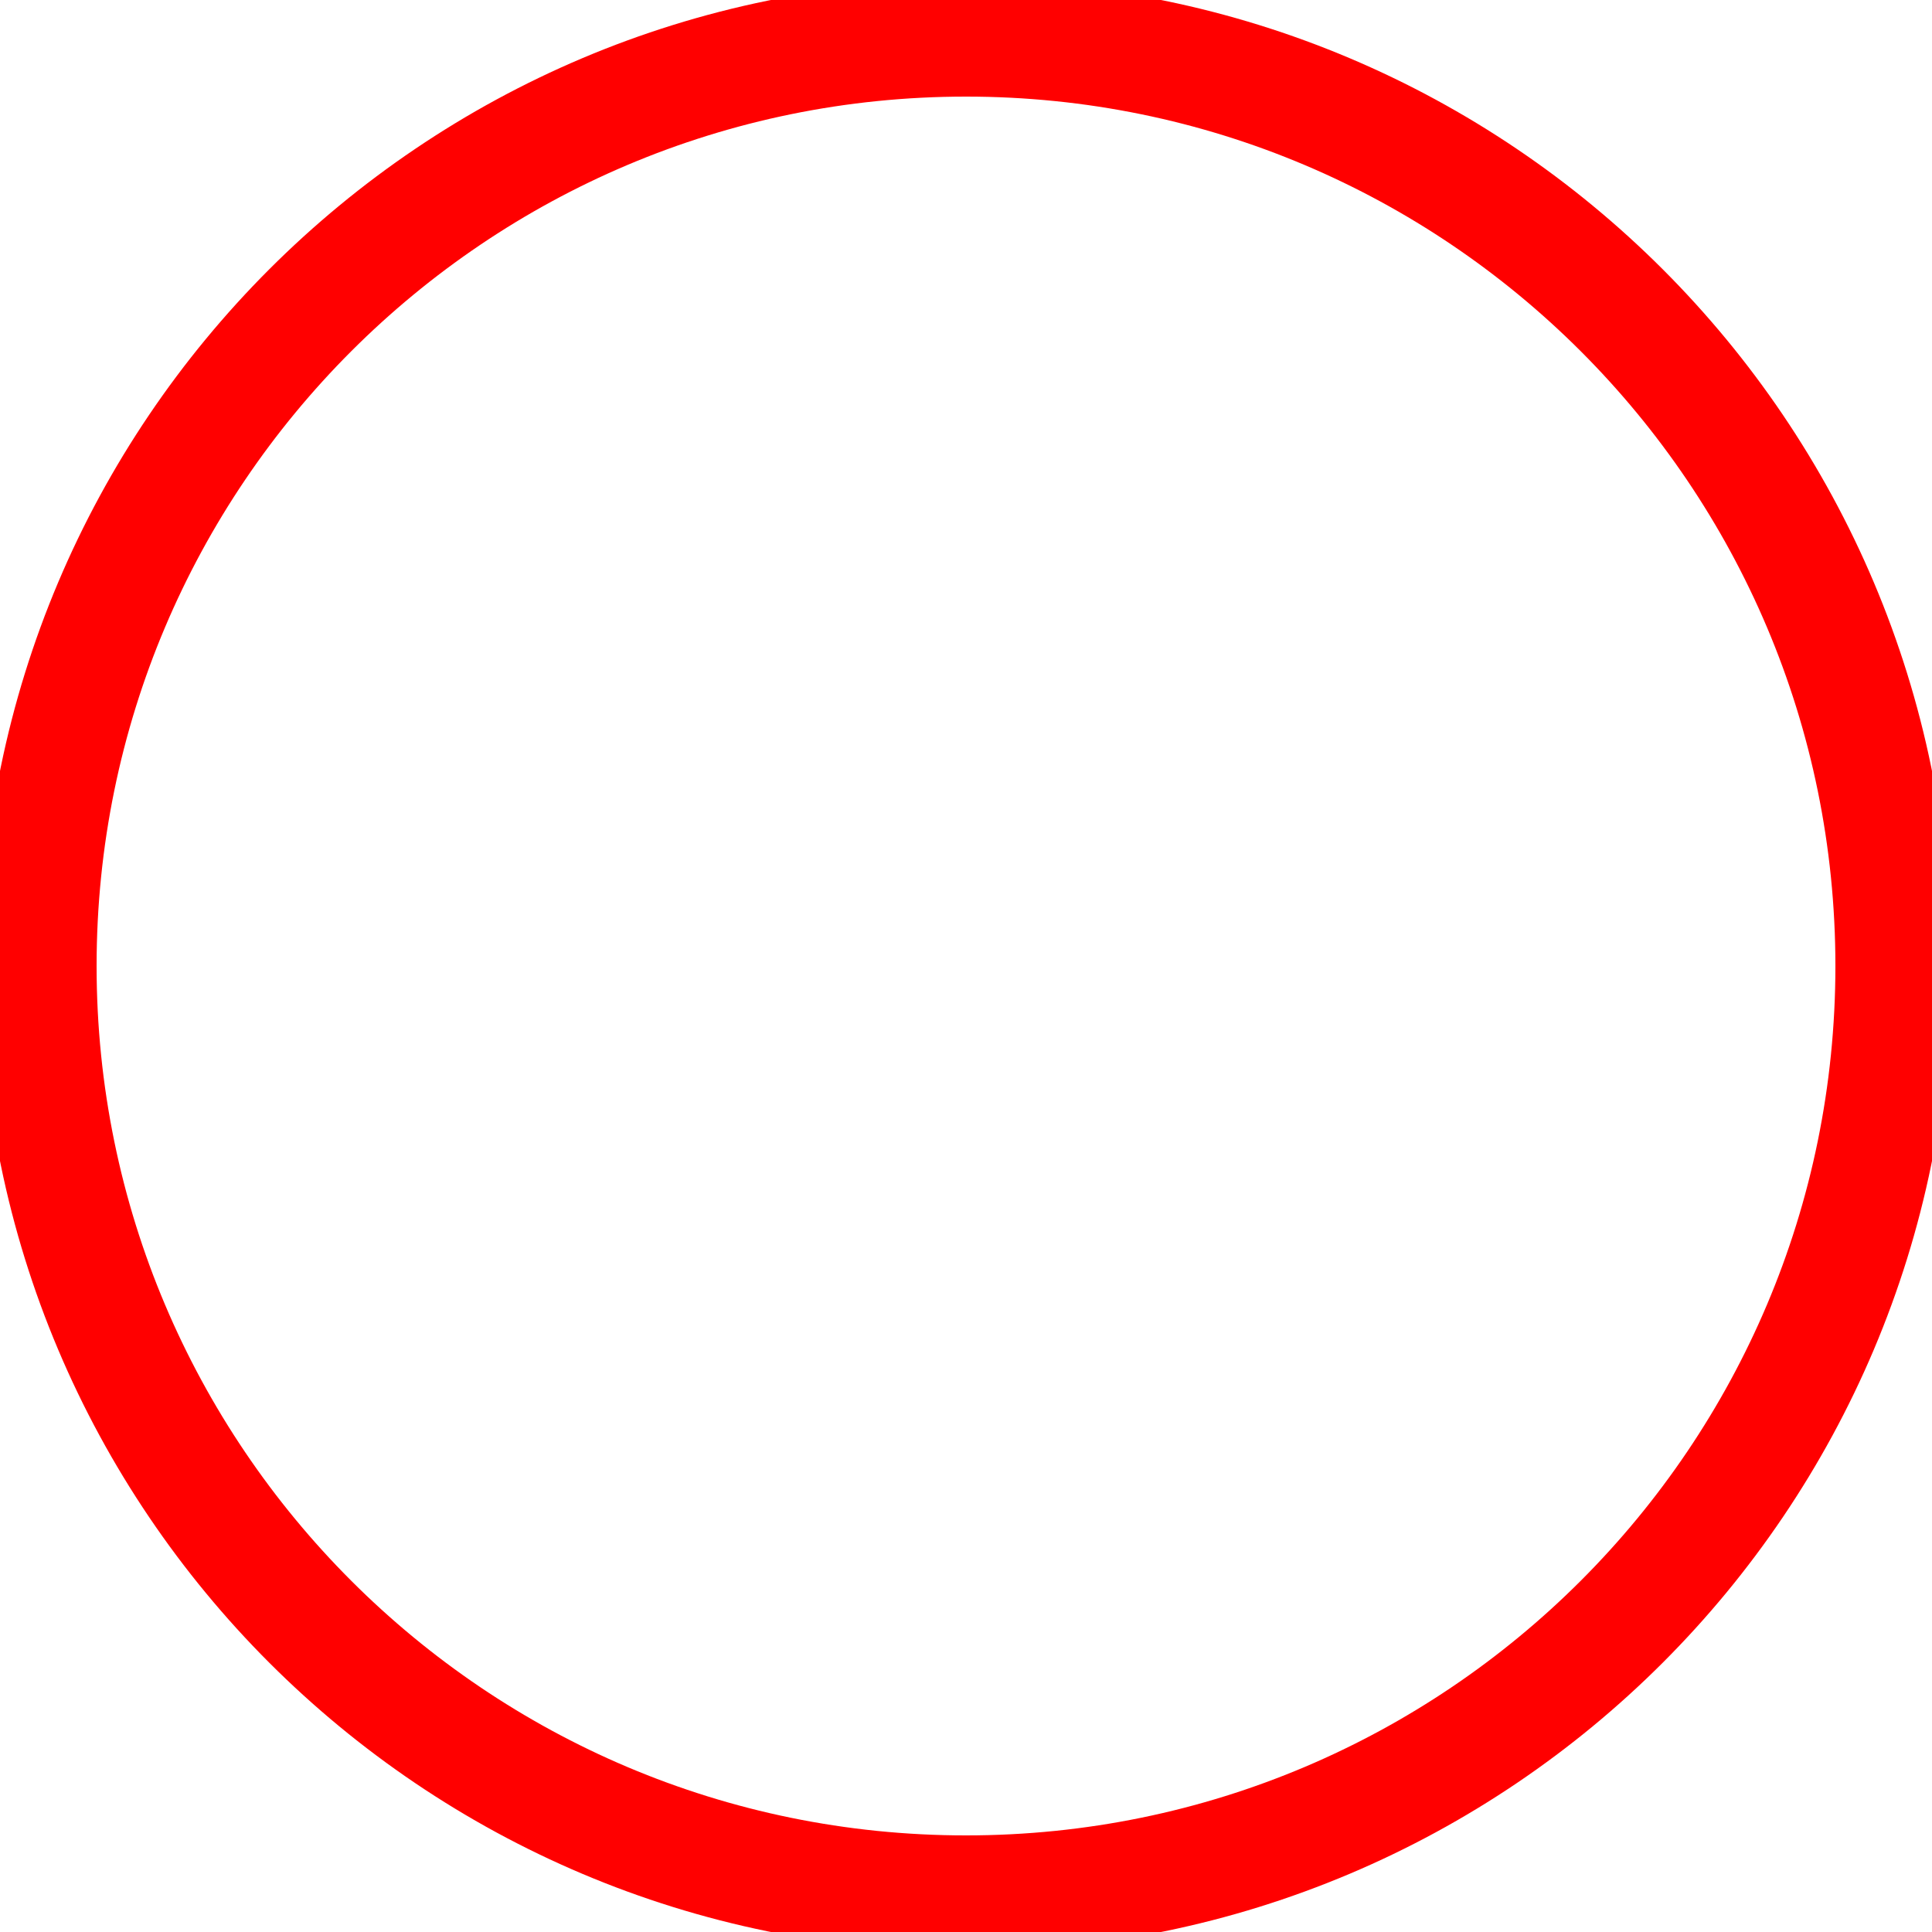
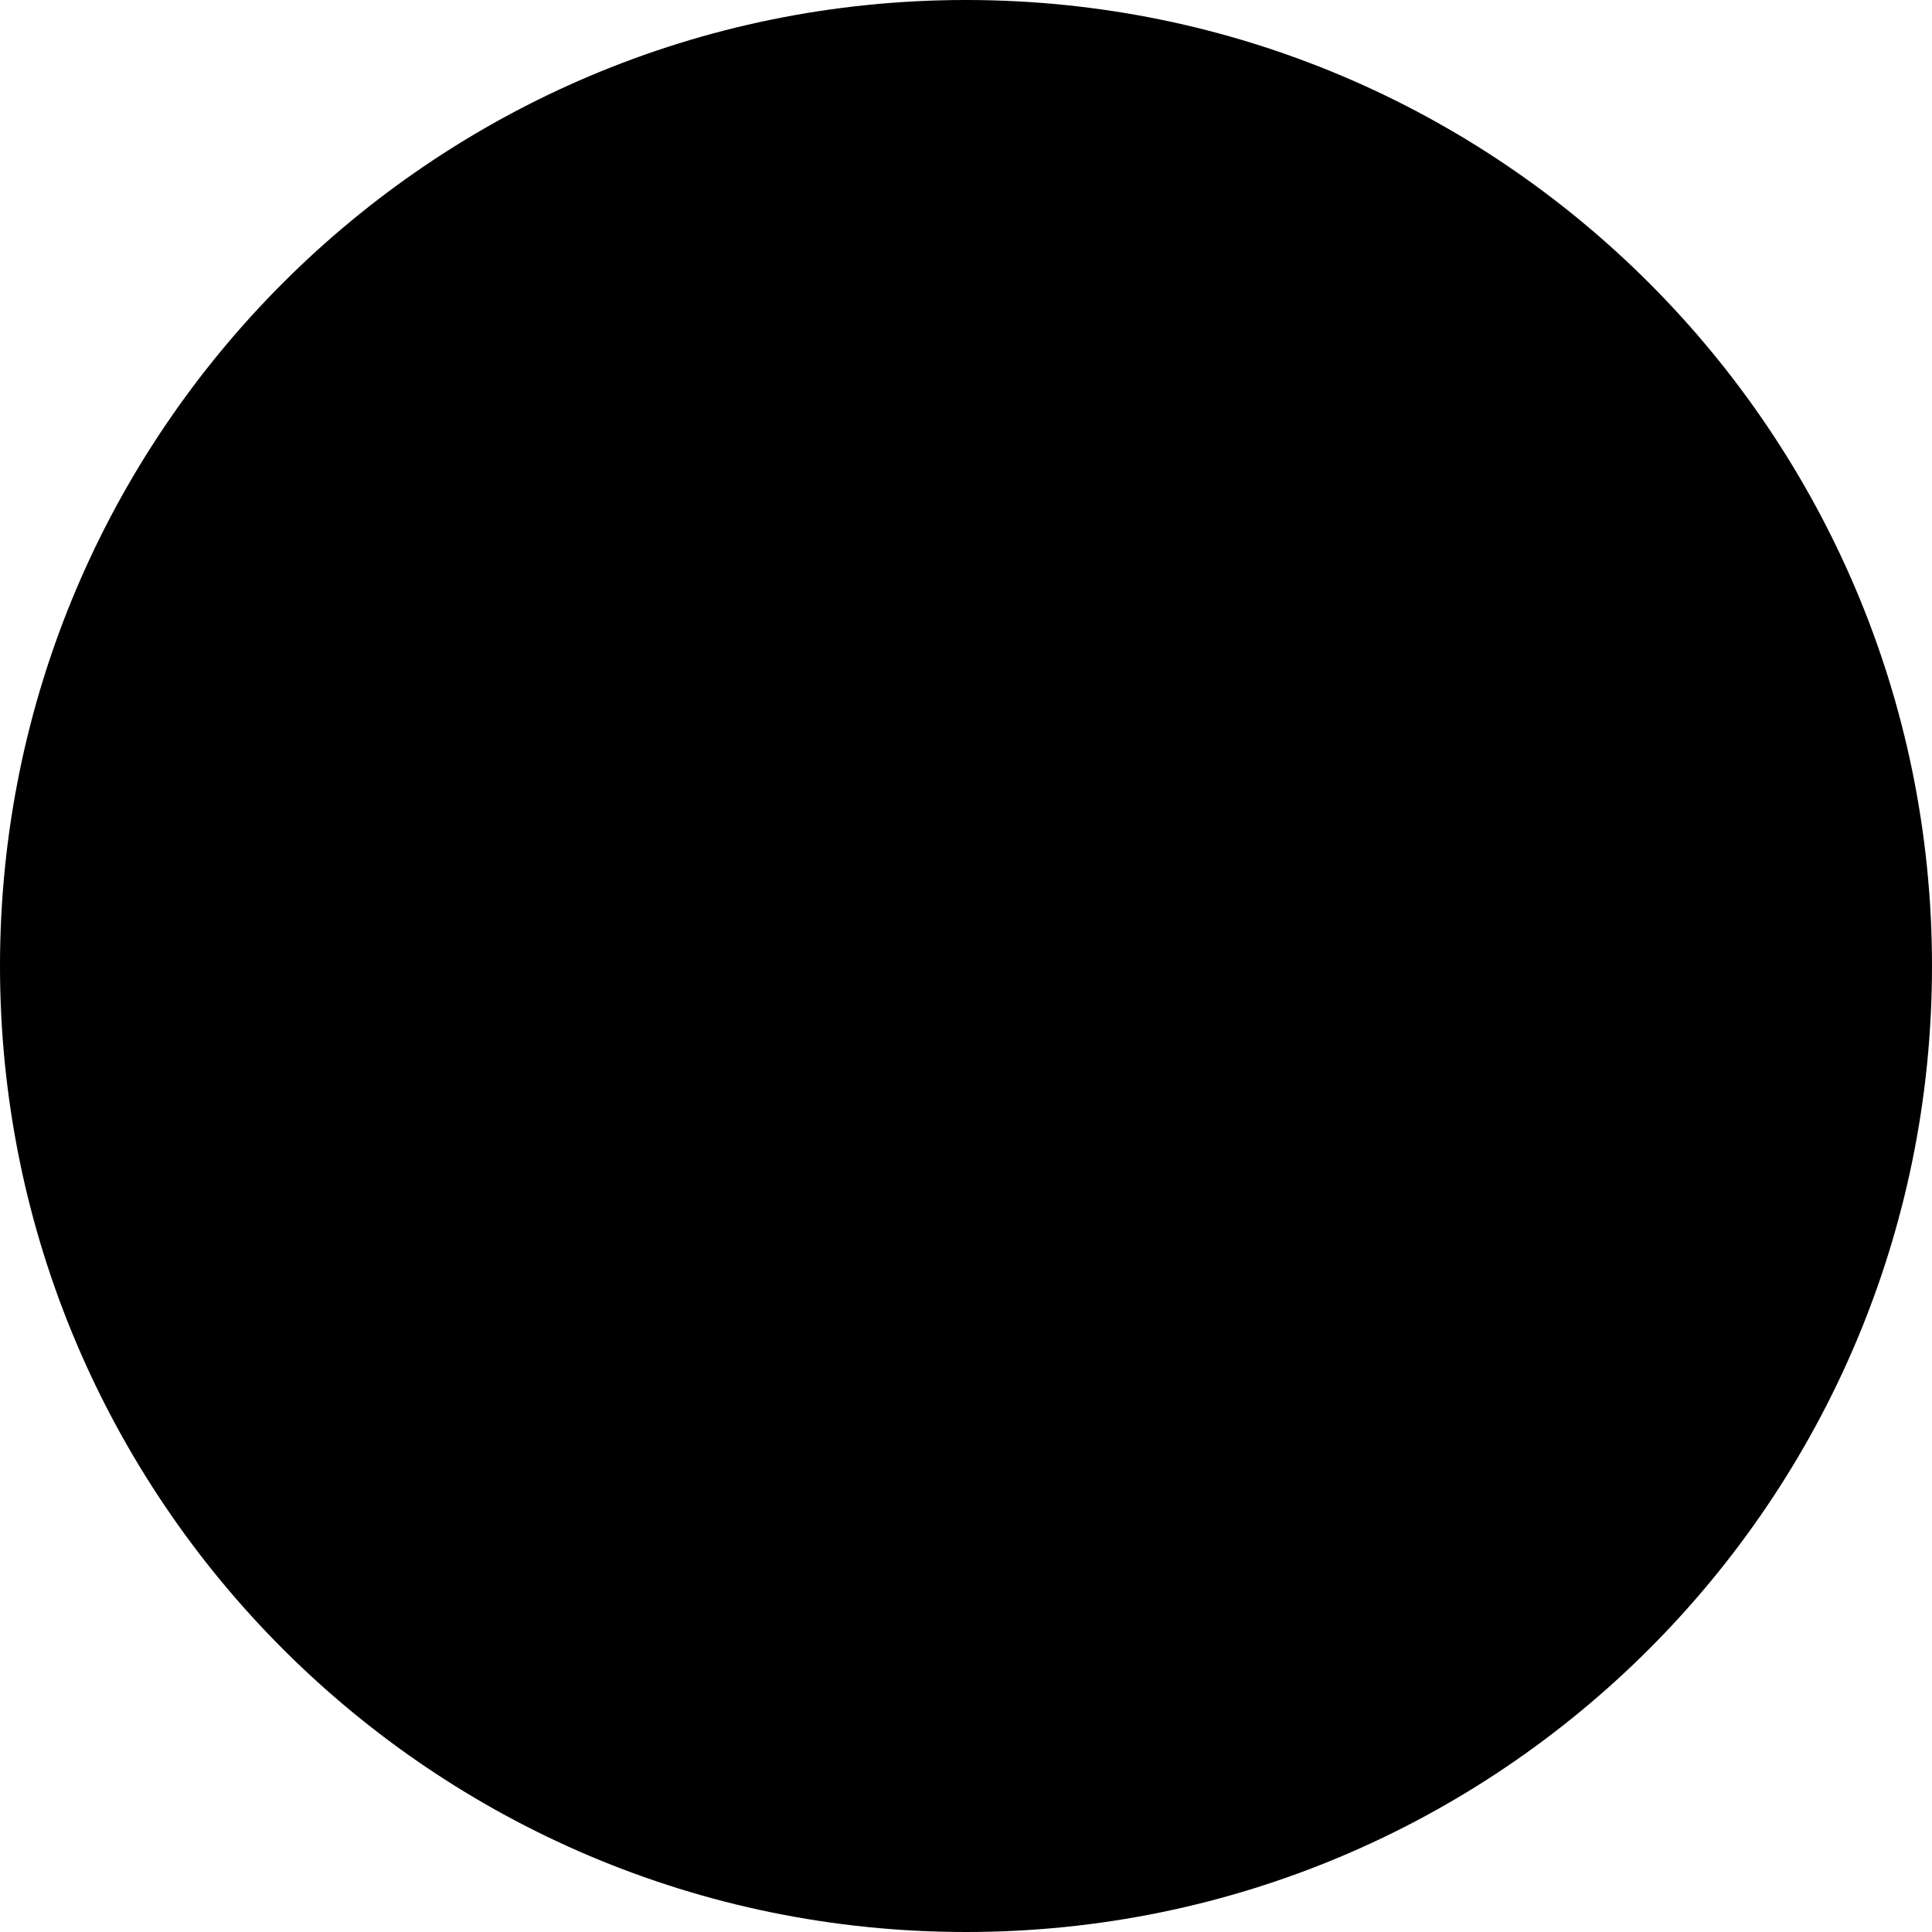
<svg xmlns="http://www.w3.org/2000/svg" width="50px" height="50px" viewBox="0 0 50 50">
  <defs>
- 
-     </defs>
+     <clipPath id="shape">
+       <circle cx="25" cy="25" r="25" />
+       <circle cx="25" cy="25" r="22" />
+     </clipPath>
+   </defs>
  <g id="Page-1" stroke-width="1">
    <g id="play">
-       <circle cx="25" cy="25" r="24" stroke-width="3px" stroke="red" fill="none" />
+       <rect x="0" y="0" height="50" width="50" fill="black" clip-path="url(#shape)" />
    </g>
  </g>
</svg>
